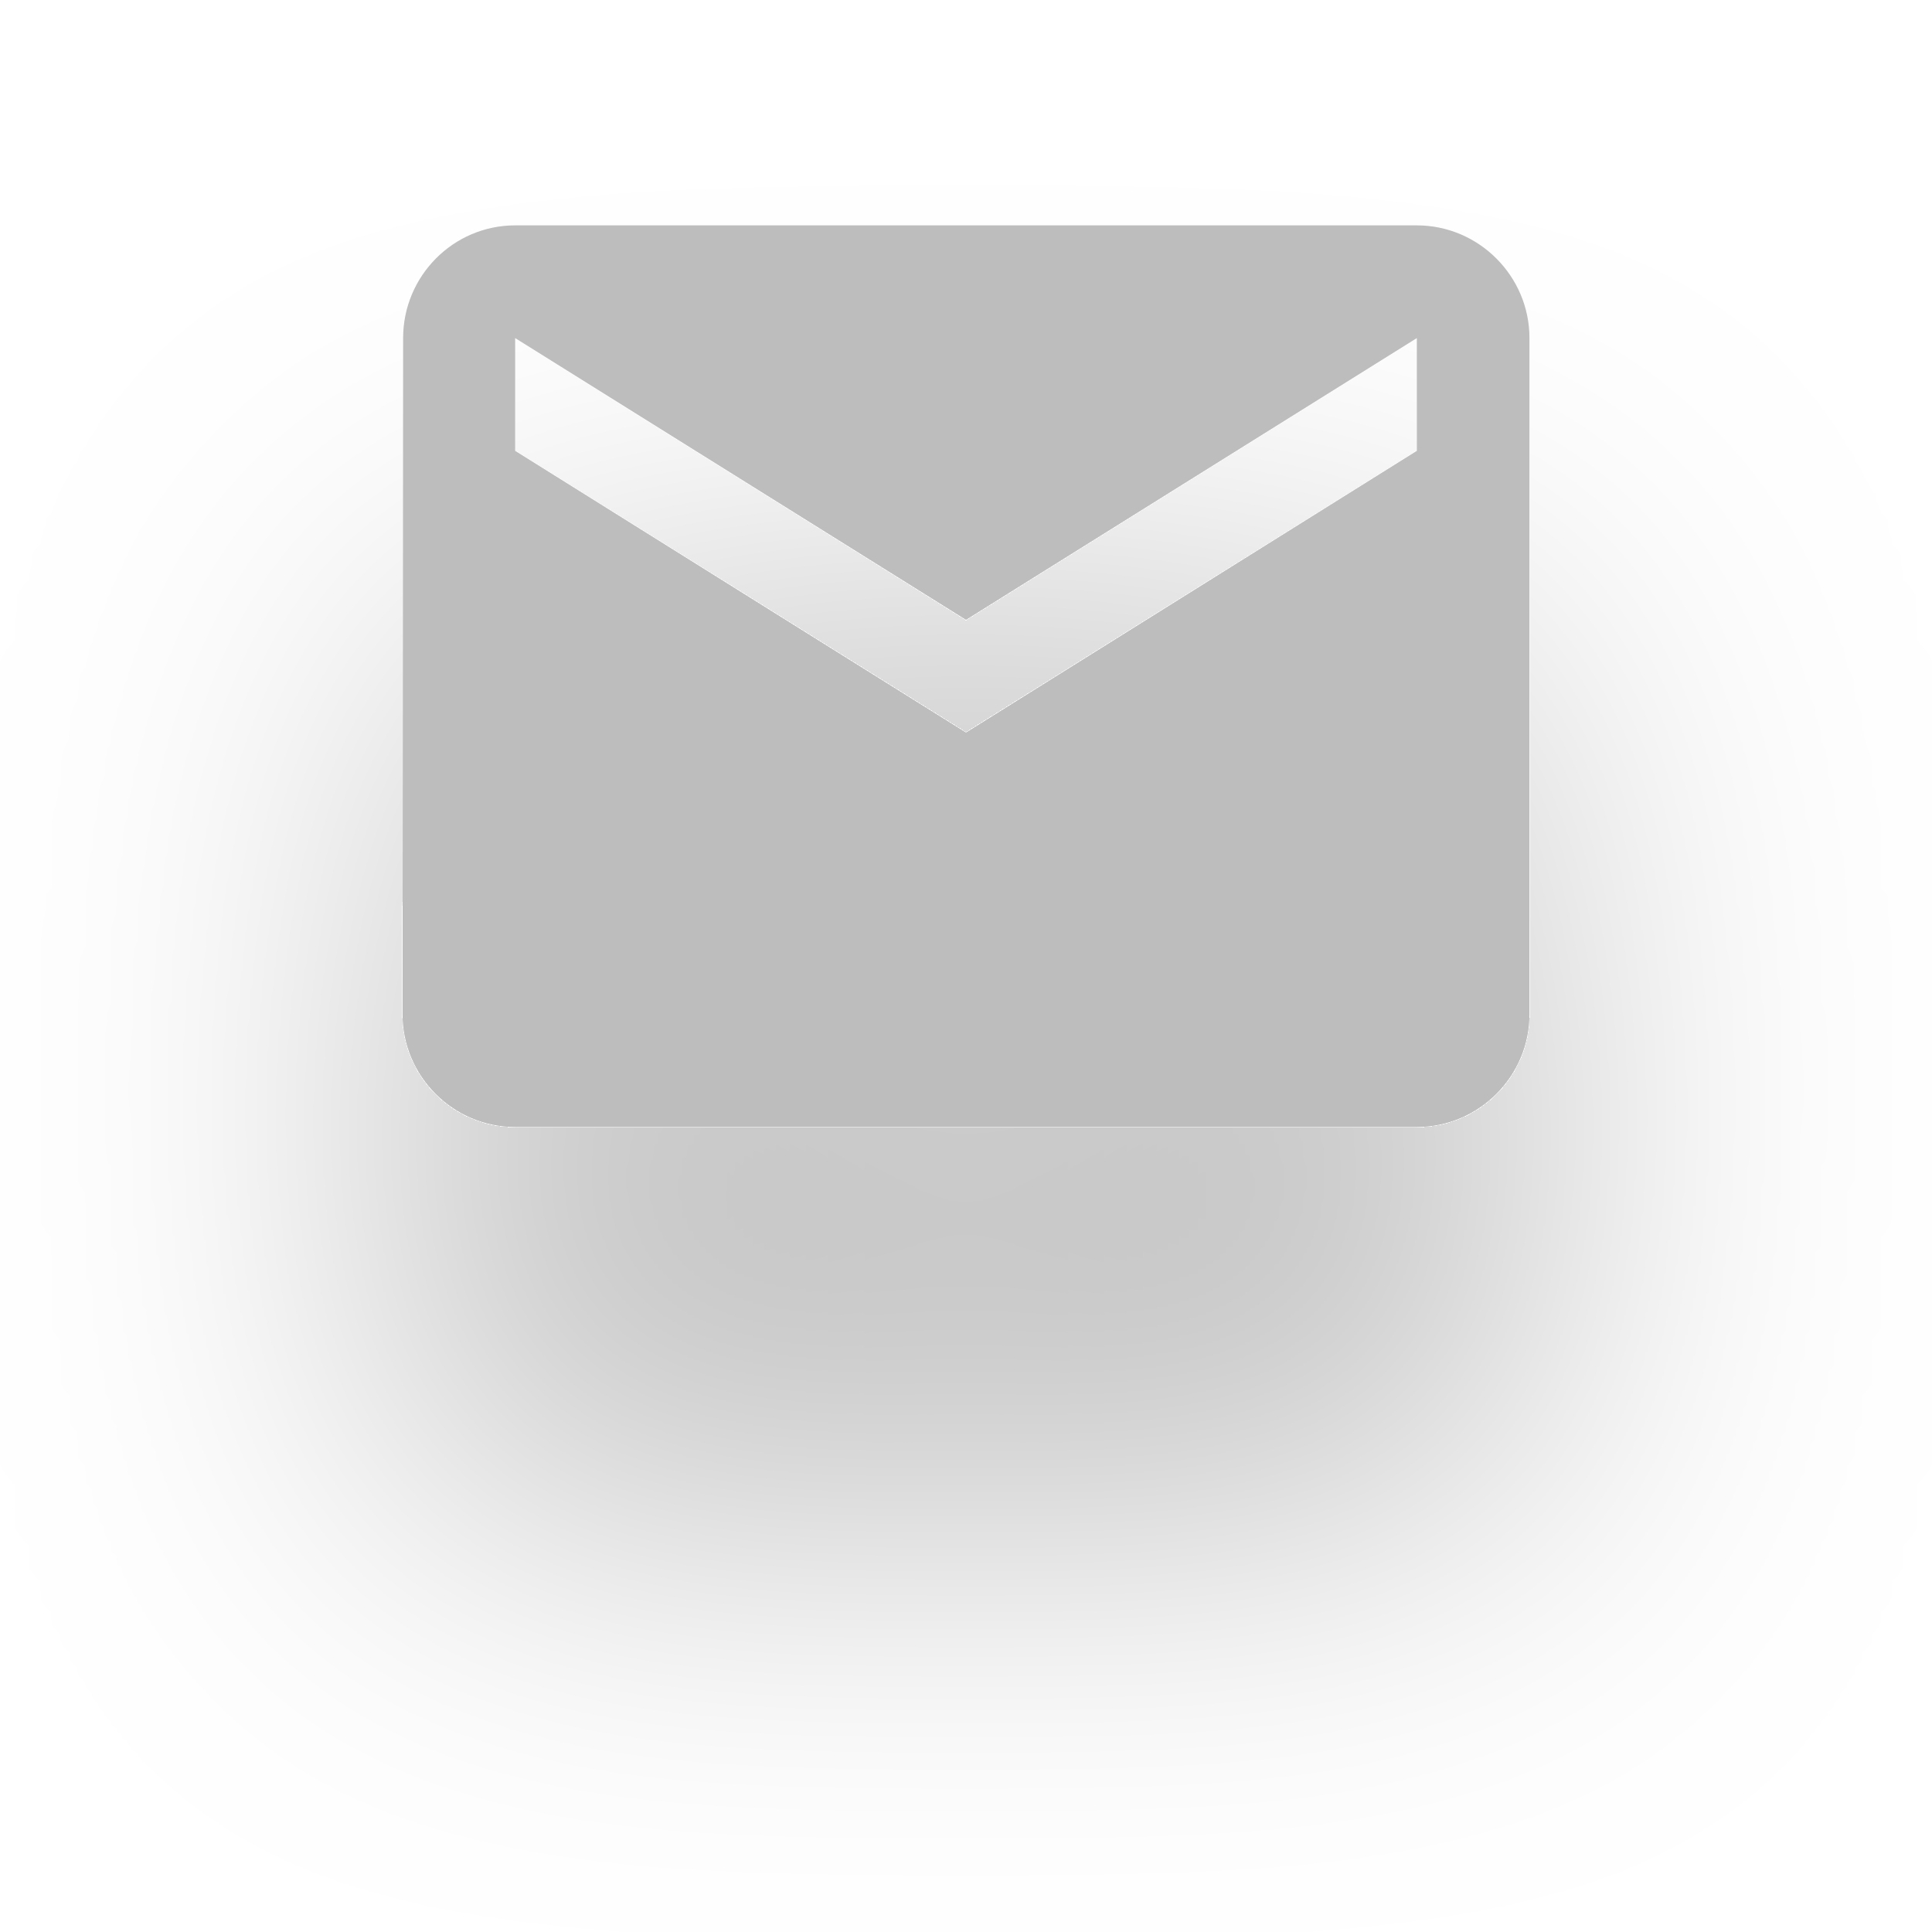
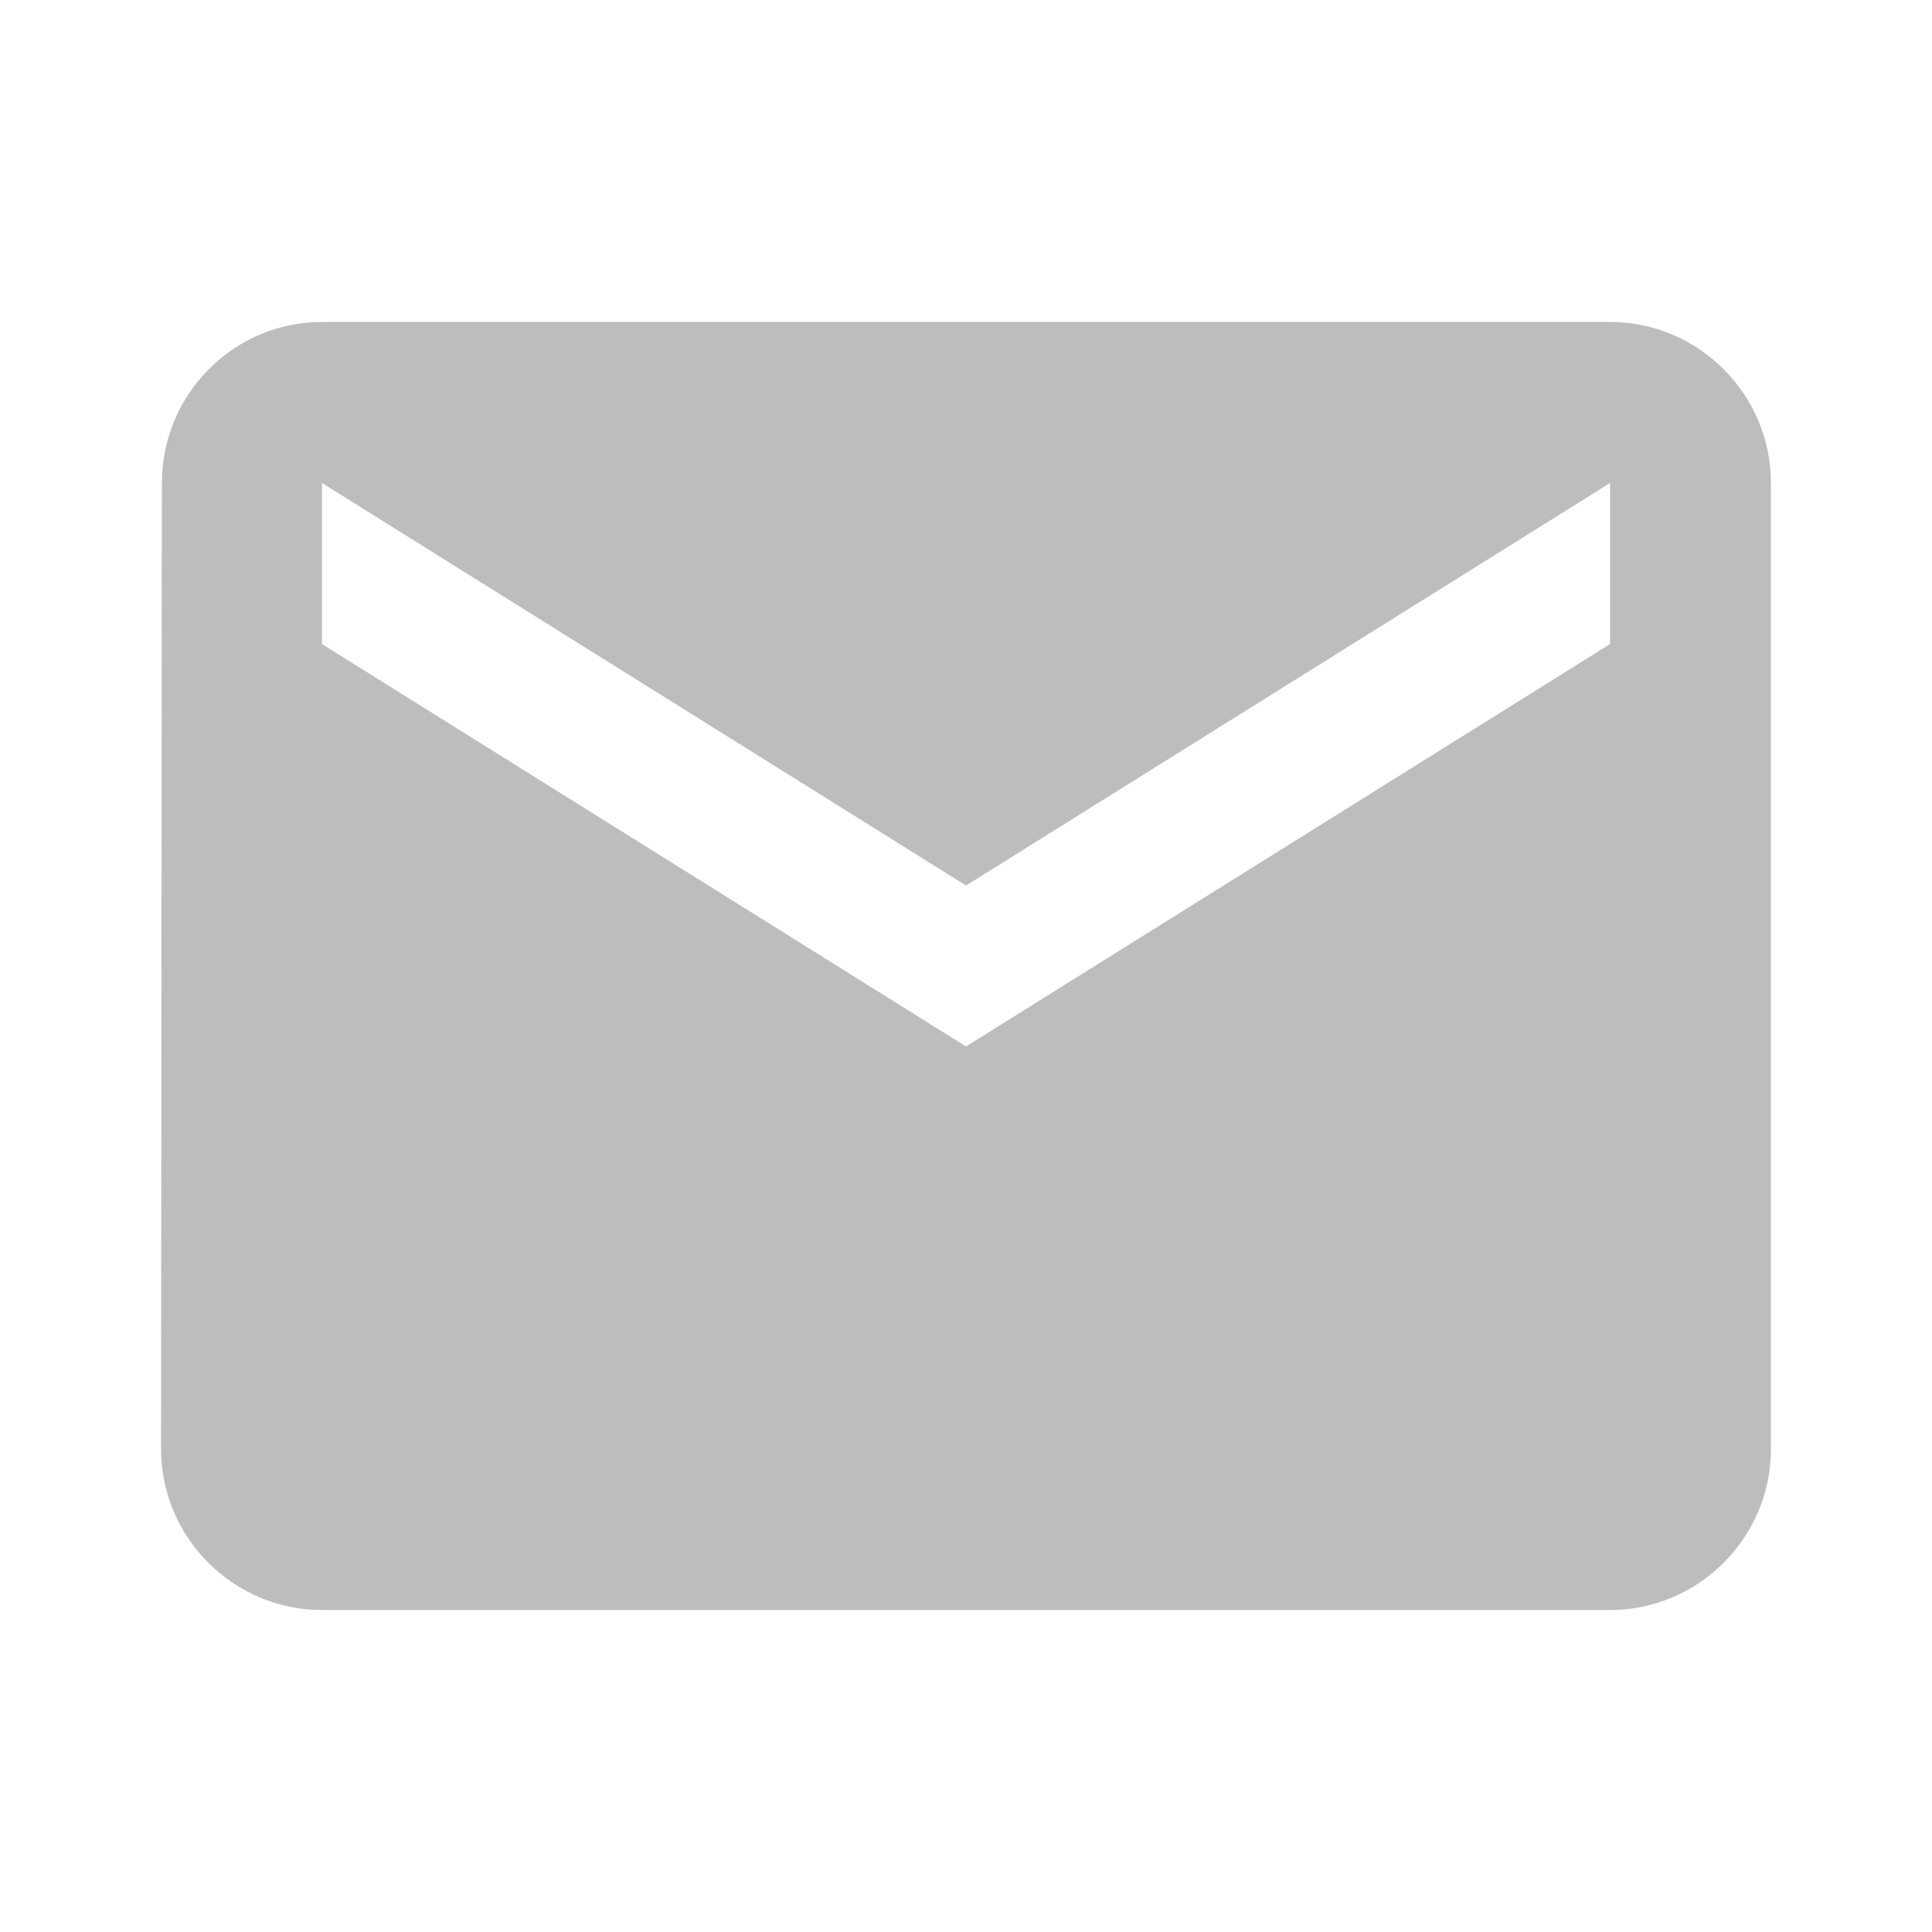
- <svg xmlns="http://www.w3.org/2000/svg" width="20" height="20" viewBox="0 0 20 20" fill="none">
-   <g filter="url(#filter0_d_0_143)">
-     <path d="M14.667 2.333H5.333C4.692 2.333 4.173 2.858 4.173 3.5L4.167 10.5C4.167 11.142 4.692 11.667 5.333 11.667H14.667C15.308 11.667 15.833 11.142 15.833 10.5V3.5C15.833 2.858 15.308 2.333 14.667 2.333ZM14.667 4.667L10 7.583L5.333 4.667V3.5L10 6.417L14.667 3.5V4.667Z" fill="#BDBDBD" />
-   </g>
-   <defs>
-     <filter id="filter0_d_0_143" x="-1" y="0" width="22" height="22" filterUnits="userSpaceOnUse" color-interpolation-filters="sRGB">
-       <feFlood flood-opacity="0" result="BackgroundImageFix" />
-       <feColorMatrix in="SourceAlpha" type="matrix" values="0 0 0 0 0 0 0 0 0 0 0 0 0 0 0 0 0 0 127 0" result="hardAlpha" />
-       <feOffset dy="4" />
-       <feGaussianBlur stdDeviation="2" />
-       <feComposite in2="hardAlpha" operator="out" />
-       <feColorMatrix type="matrix" values="0 0 0 0 0 0 0 0 0 0 0 0 0 0 0 0 0 0 0.25 0" />
-       <feBlend mode="normal" in2="BackgroundImageFix" result="effect1_dropShadow_0_143" />
-       <feBlend mode="normal" in="SourceGraphic" in2="effect1_dropShadow_0_143" result="shape" />
-     </filter>
-   </defs>
+ <svg xmlns="http://www.w3.org/2000/svg" width="14" height="14" viewBox="0 0 14 14" fill="none">
+   <path d="M11.667 2.333H2.333C1.692 2.333 1.173 2.858 1.173 3.5L1.167 10.5C1.167 11.142 1.692 11.667 2.333 11.667H11.667C12.308 11.667 12.833 11.142 12.833 10.5V3.5C12.833 2.858 12.308 2.333 11.667 2.333ZM11.667 4.667L7 7.583L2.333 4.667V3.5L7 6.417L11.667 3.5V4.667Z" fill="#BDBDBD" />
</svg>
